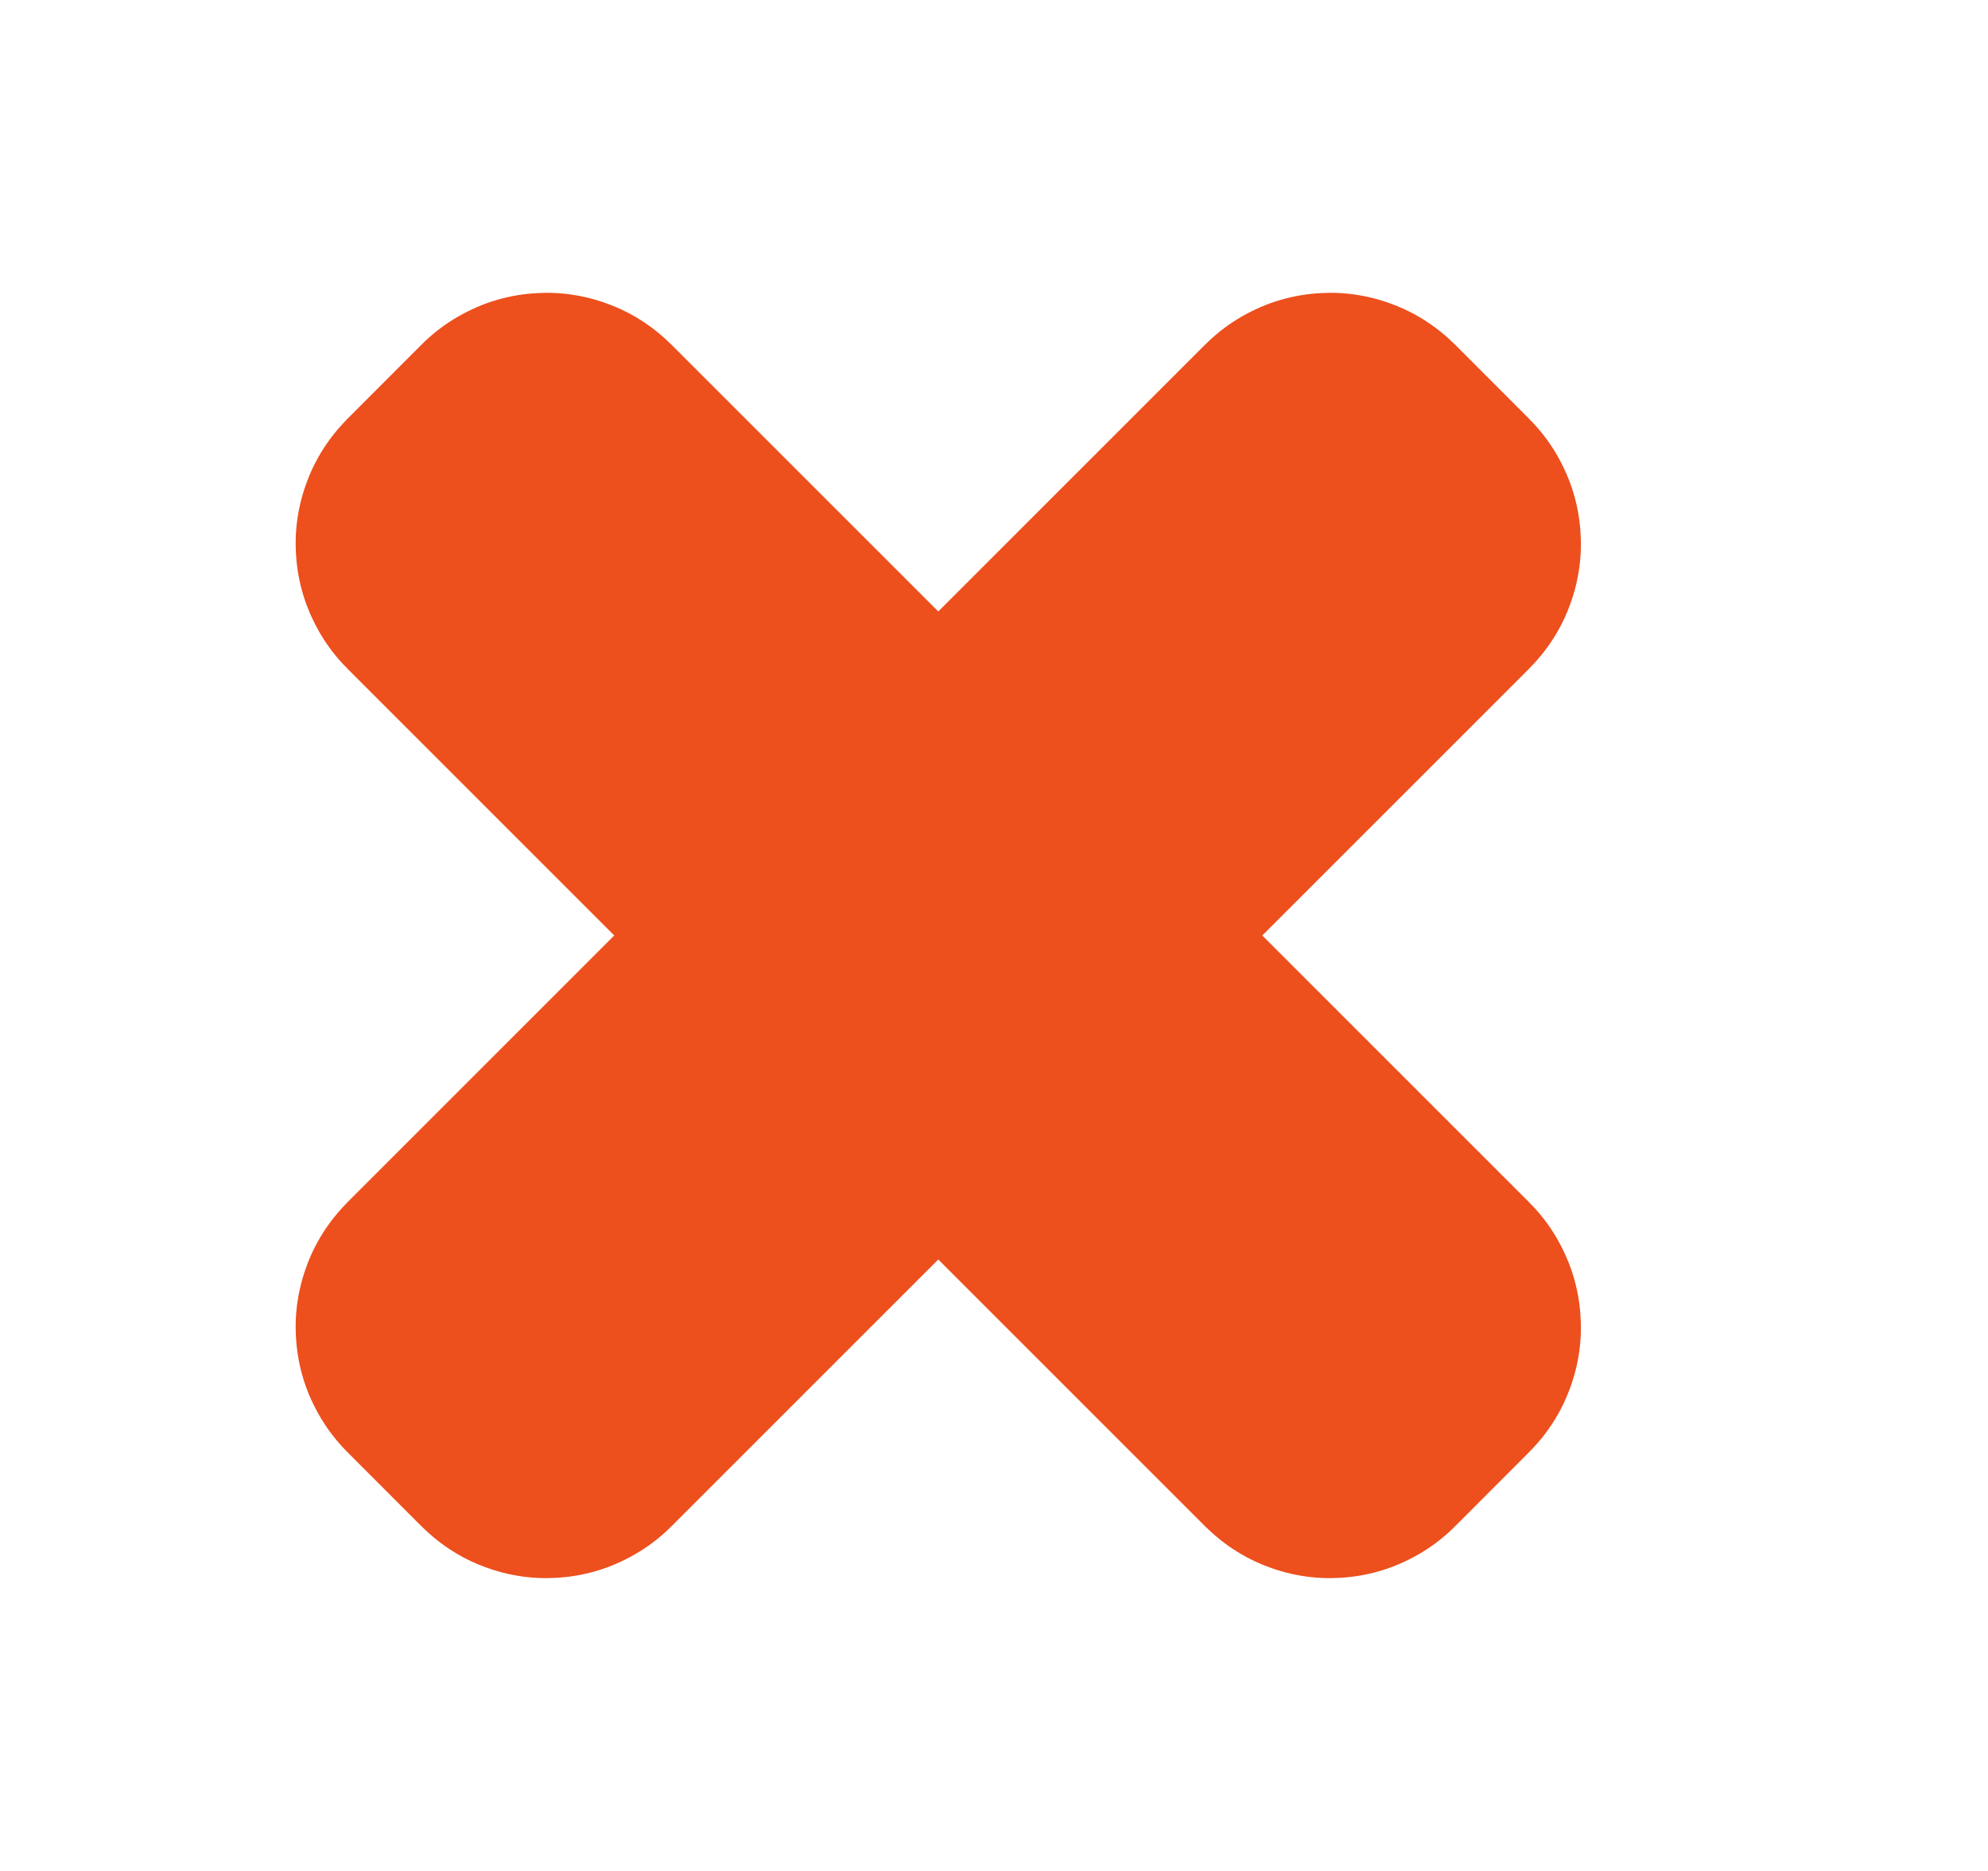
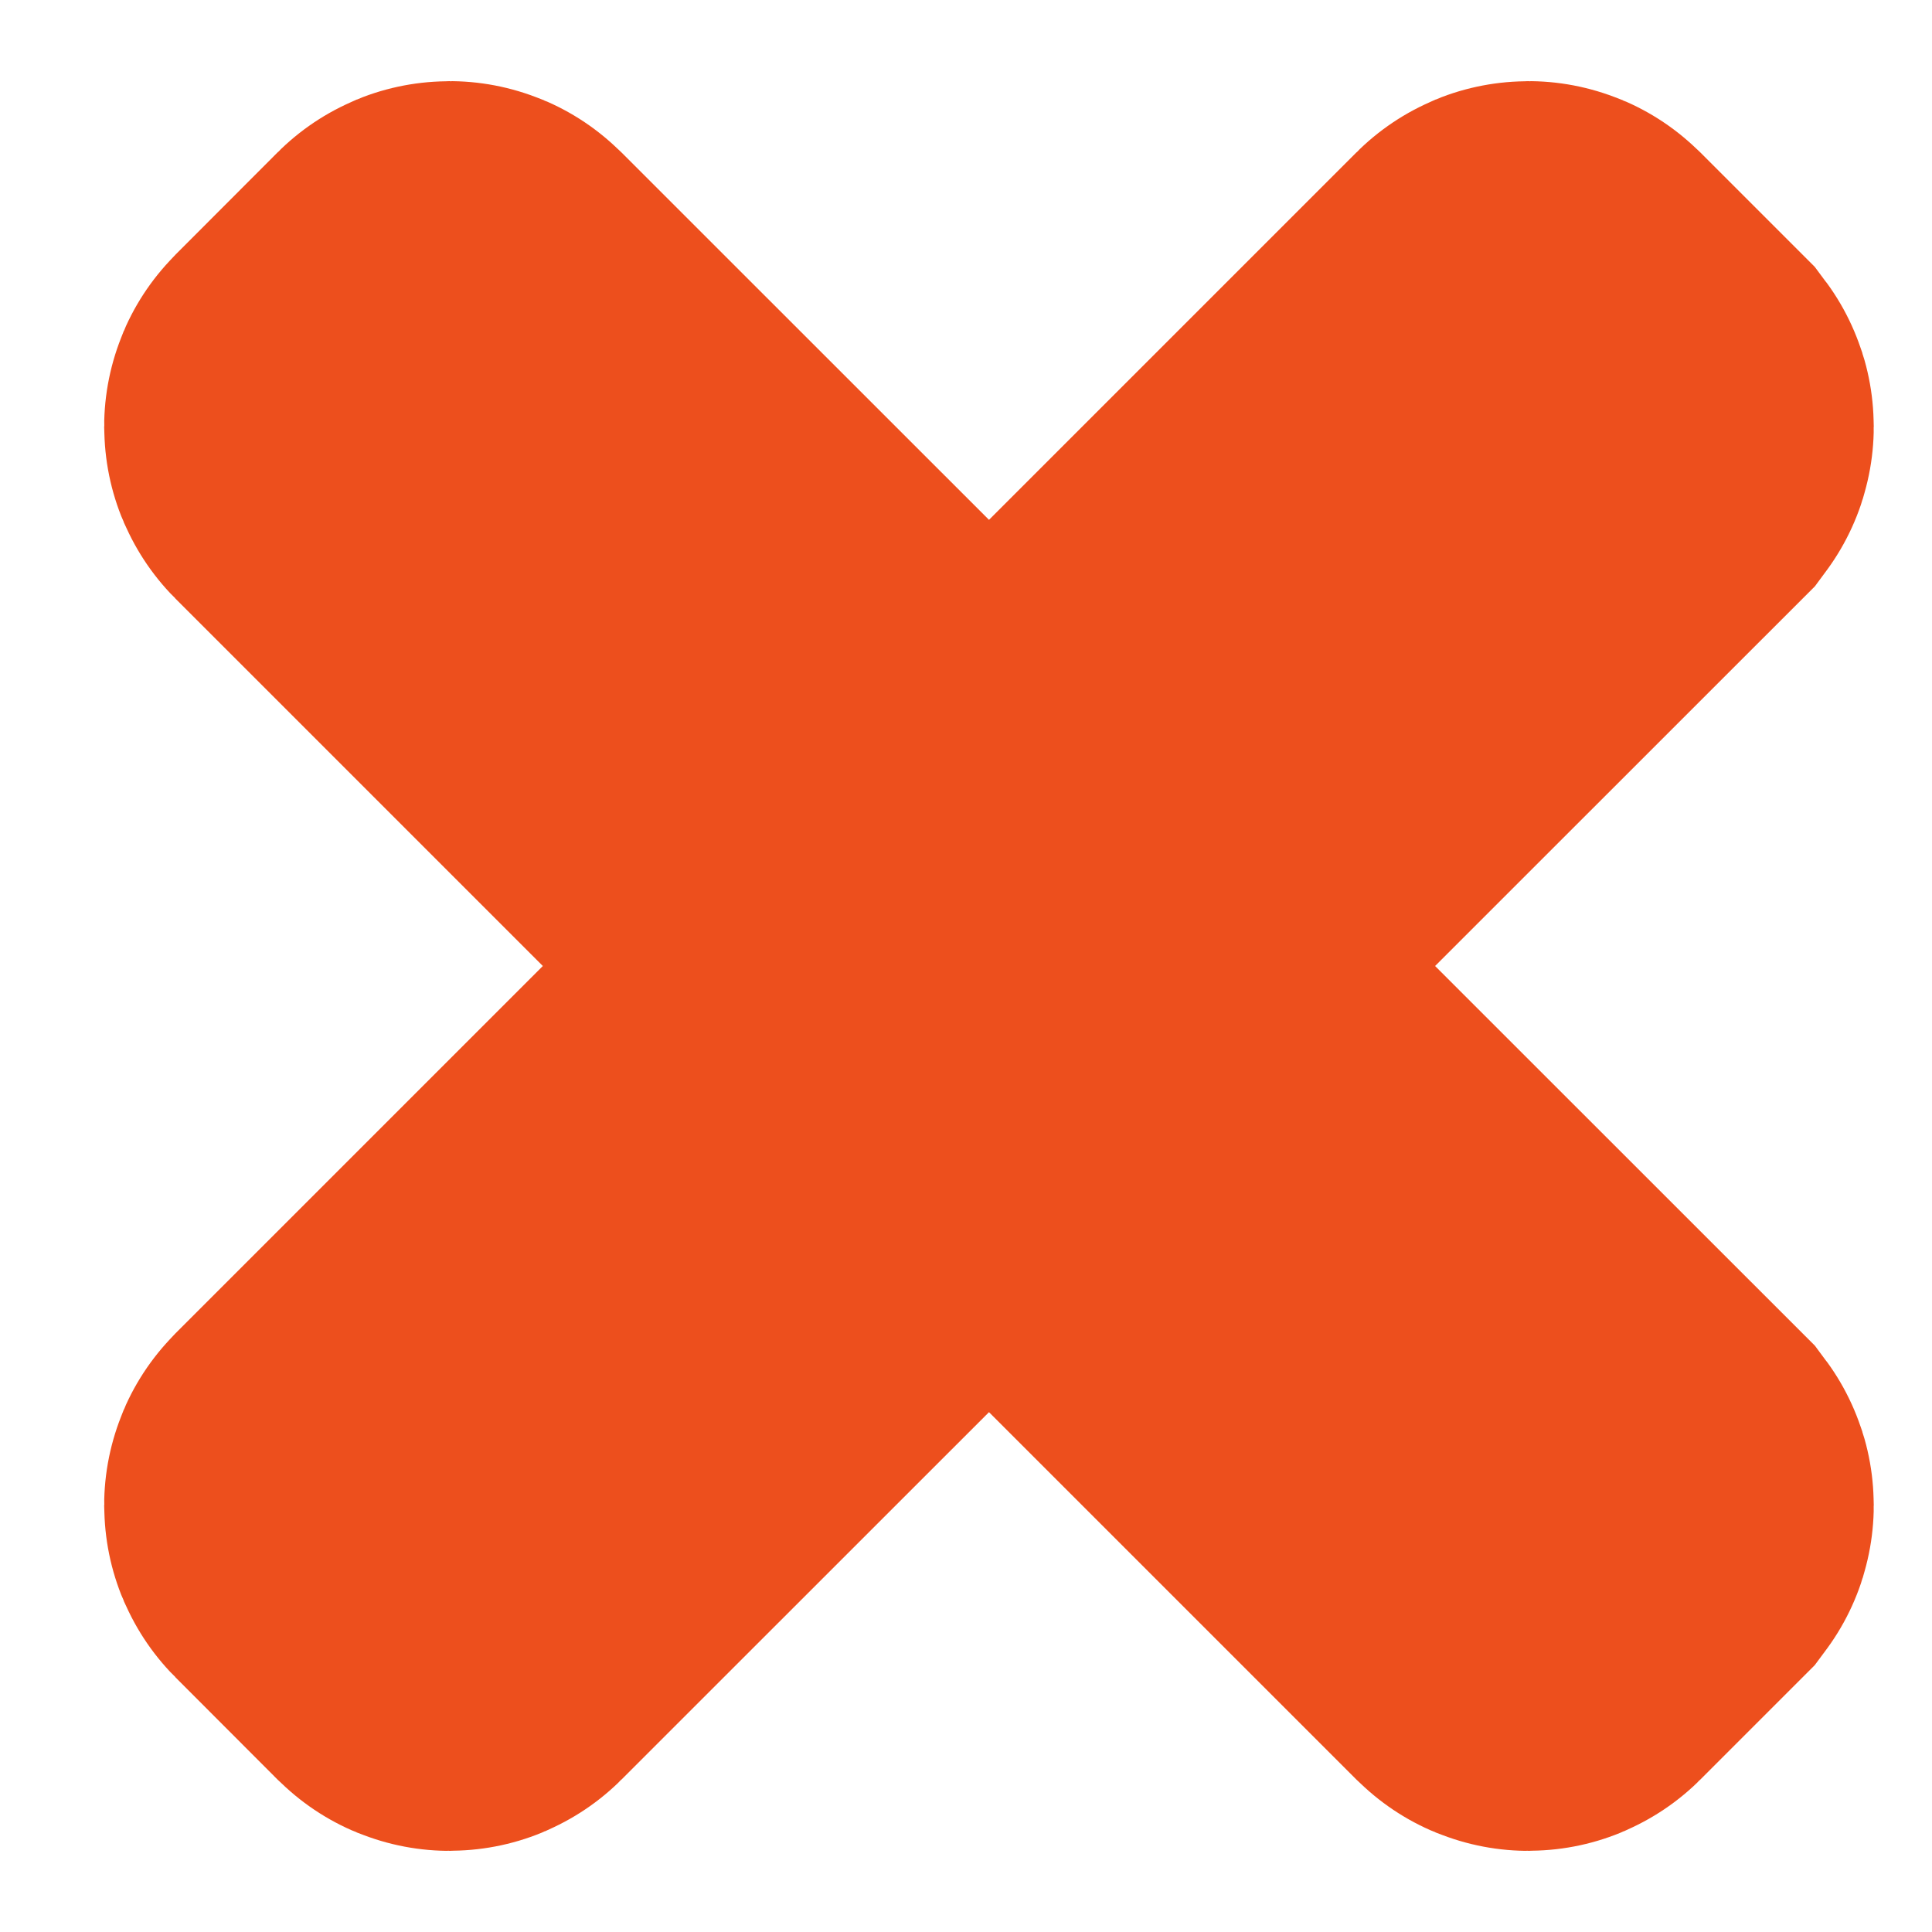
- <svg xmlns="http://www.w3.org/2000/svg" width="17" height="16" viewBox="0 0 17 16" fill="none">
-   <path fill-rule="evenodd" clip-rule="evenodd" d="M7.367 8.007C7.371 8.003 7.371 7.997 7.367 7.993L4.031 4.657C4.027 4.653 4.027 4.647 4.031 4.643L4.666 4.007C4.67 4.003 4.676 4.003 4.68 4.007L8.016 7.343C8.02 7.347 8.027 7.347 8.031 7.343L11.367 4.007C11.371 4.003 11.377 4.003 11.381 4.007L12.016 4.643C12.02 4.647 12.02 4.653 12.016 4.657L8.68 7.993C8.676 7.997 8.676 8.003 8.68 8.007L12.016 11.343C12.02 11.347 12.02 11.354 12.016 11.357L11.381 11.993C11.377 11.997 11.371 11.997 11.367 11.993L8.031 8.657C8.027 8.653 8.02 8.653 8.016 8.657L4.68 11.993C4.676 11.997 4.67 11.997 4.666 11.993L4.031 11.357C4.027 11.354 4.027 11.347 4.031 11.343L7.367 8.007Z" fill="#ED4F1D" stroke="#ED4F1D" stroke-width="3" />
+ <svg xmlns="http://www.w3.org/2000/svg" width="12" height="12" viewBox="0 0 12 12" fill="none">
+   <path fill-rule="evenodd" clip-rule="evenodd" d="M5.486 6.007C5.49 6.003 5.49 5.997 5.486 5.993L2.15 2.657C2.146 2.653 2.146 2.647 2.15 2.643L2.785 2.007C2.789 2.003 2.795 2.003 2.799 2.007L6.136 5.343C6.139 5.347 6.146 5.347 6.15 5.343L9.486 2.007C9.49 2.003 9.496 2.003 9.5 2.007L10.136 2.643C10.139 2.647 10.139 2.653 10.136 2.657L6.799 5.993C6.795 5.997 6.795 6.003 6.799 6.007L10.136 9.343C10.139 9.347 10.139 9.353 10.136 9.357L9.5 9.993C9.496 9.997 9.49 9.997 9.486 9.993L6.15 6.657C6.146 6.653 6.139 6.653 6.136 6.657L2.799 9.993C2.795 9.997 2.789 9.997 2.785 9.993L2.15 9.357C2.146 9.353 2.146 9.347 2.15 9.343L5.486 6.007Z" fill="#ED4F1D" stroke="#ED4F1D" stroke-width="3" />
</svg>
